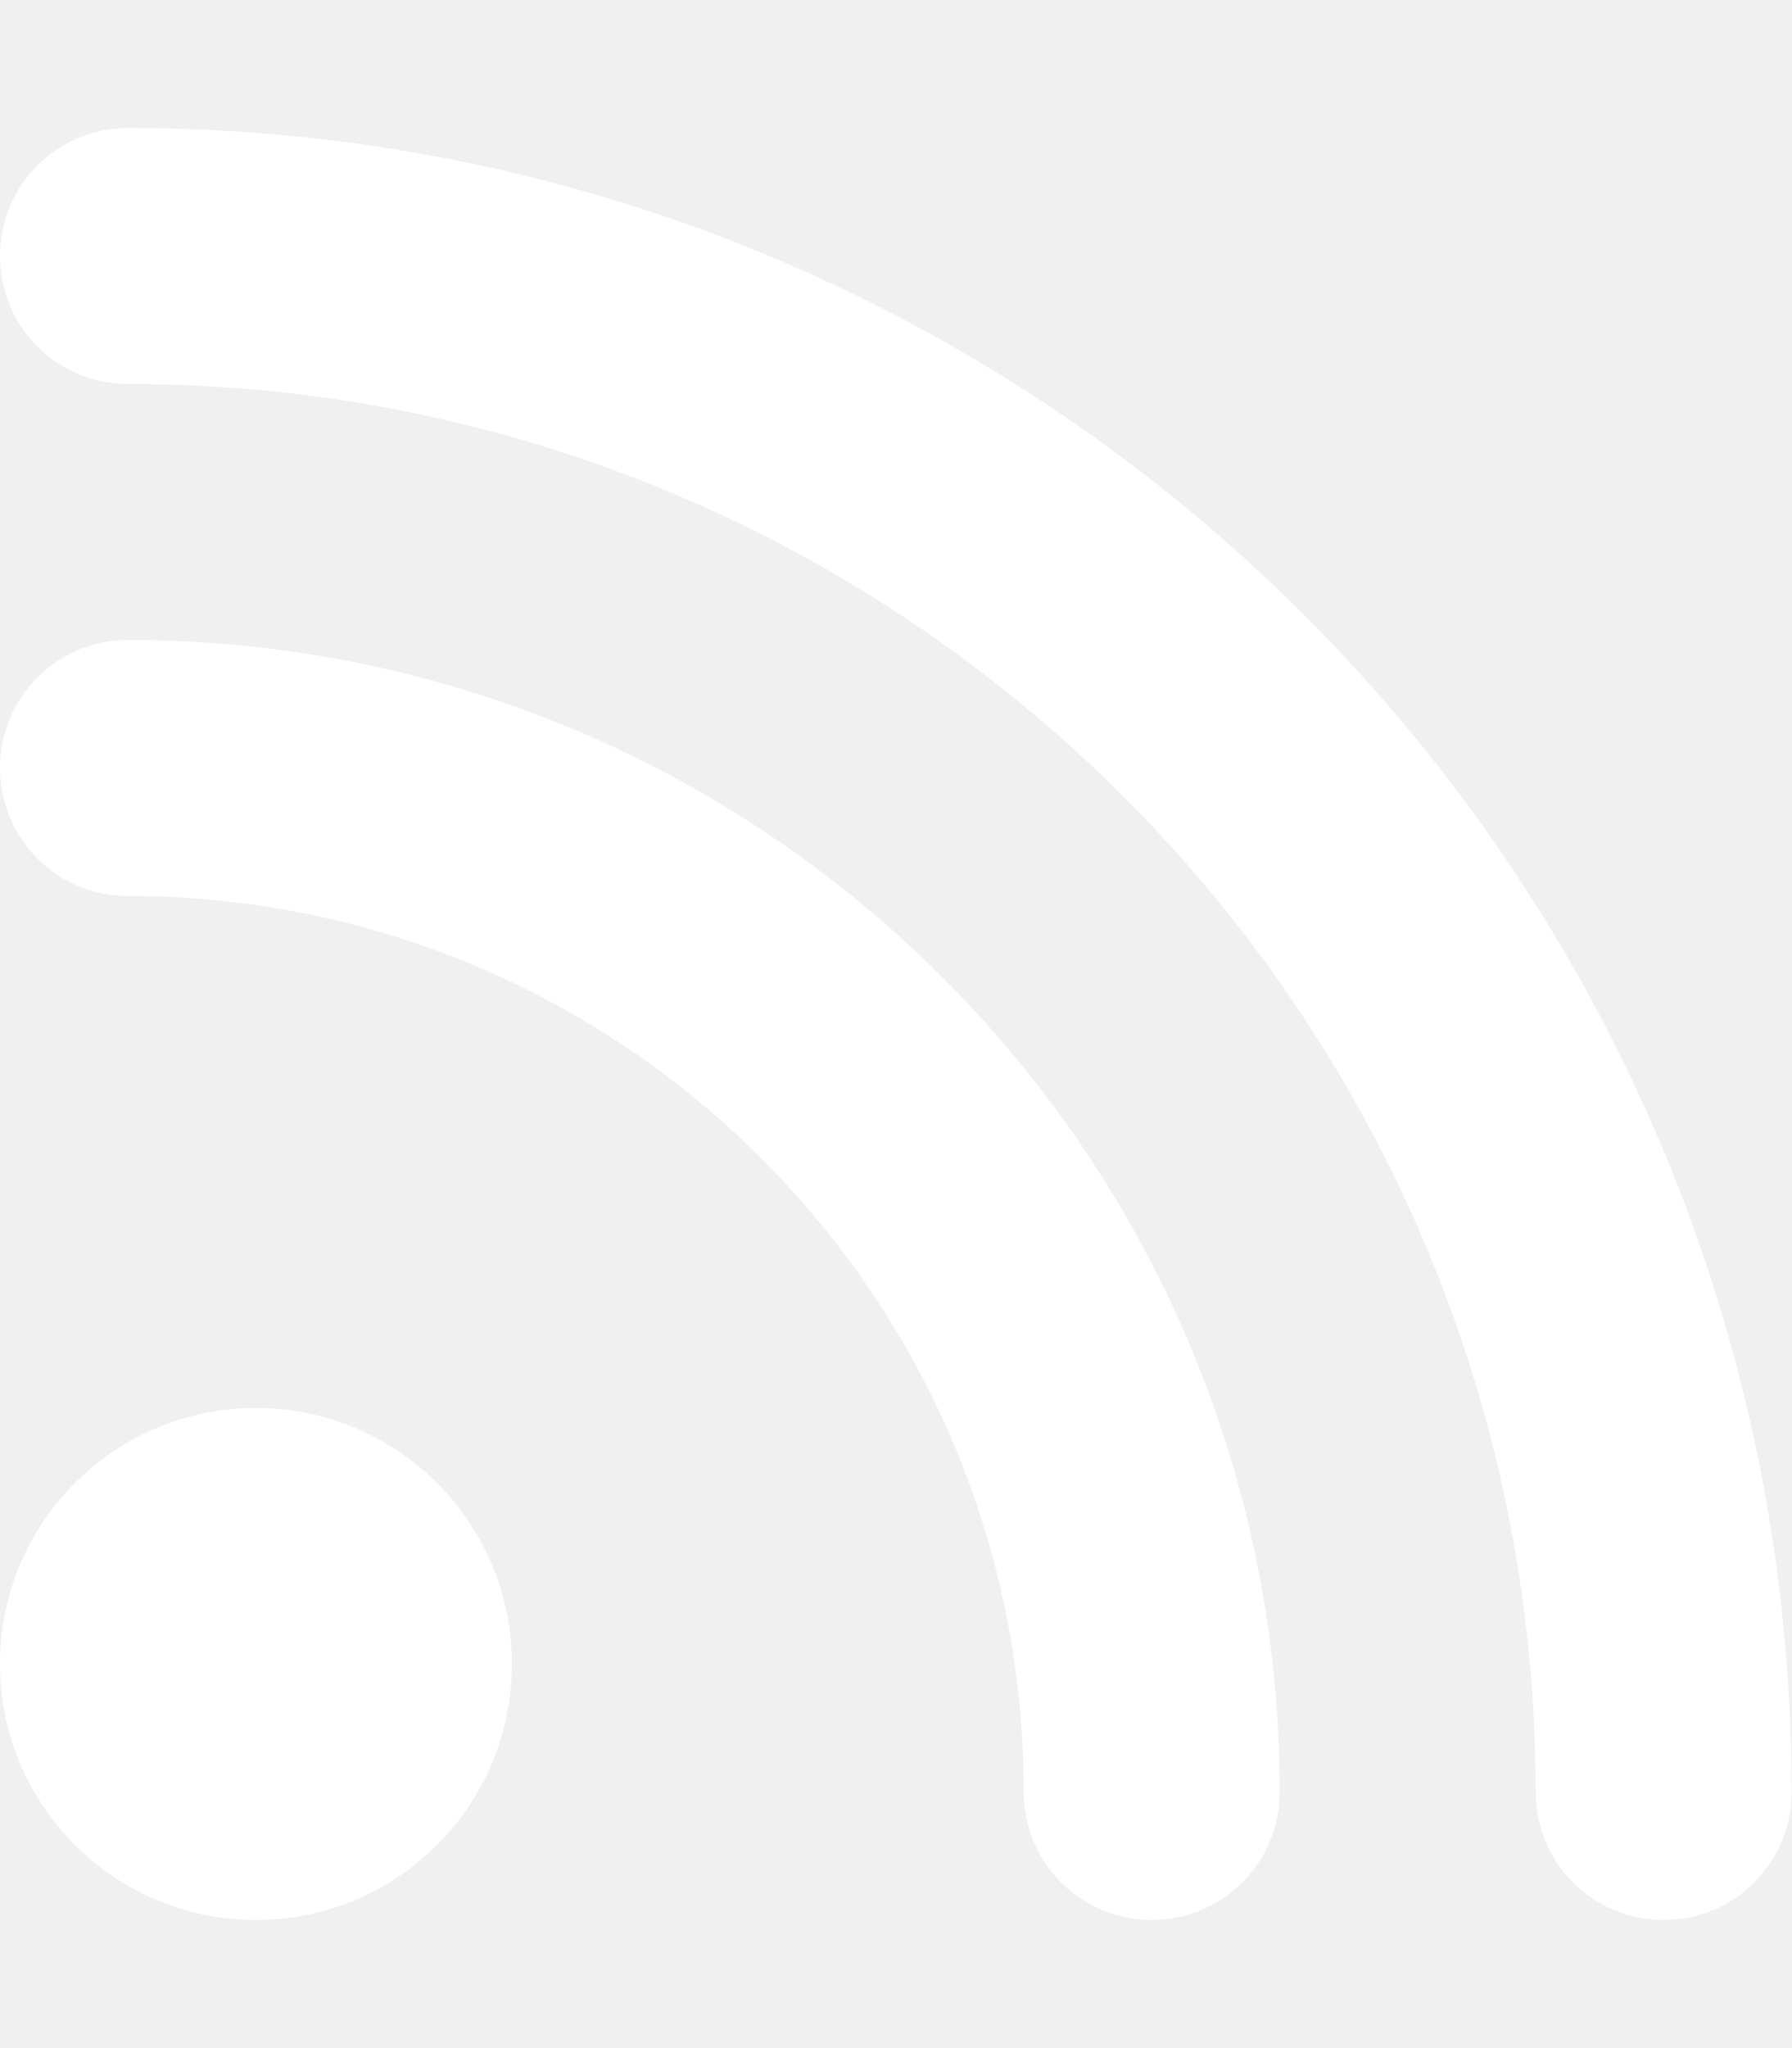
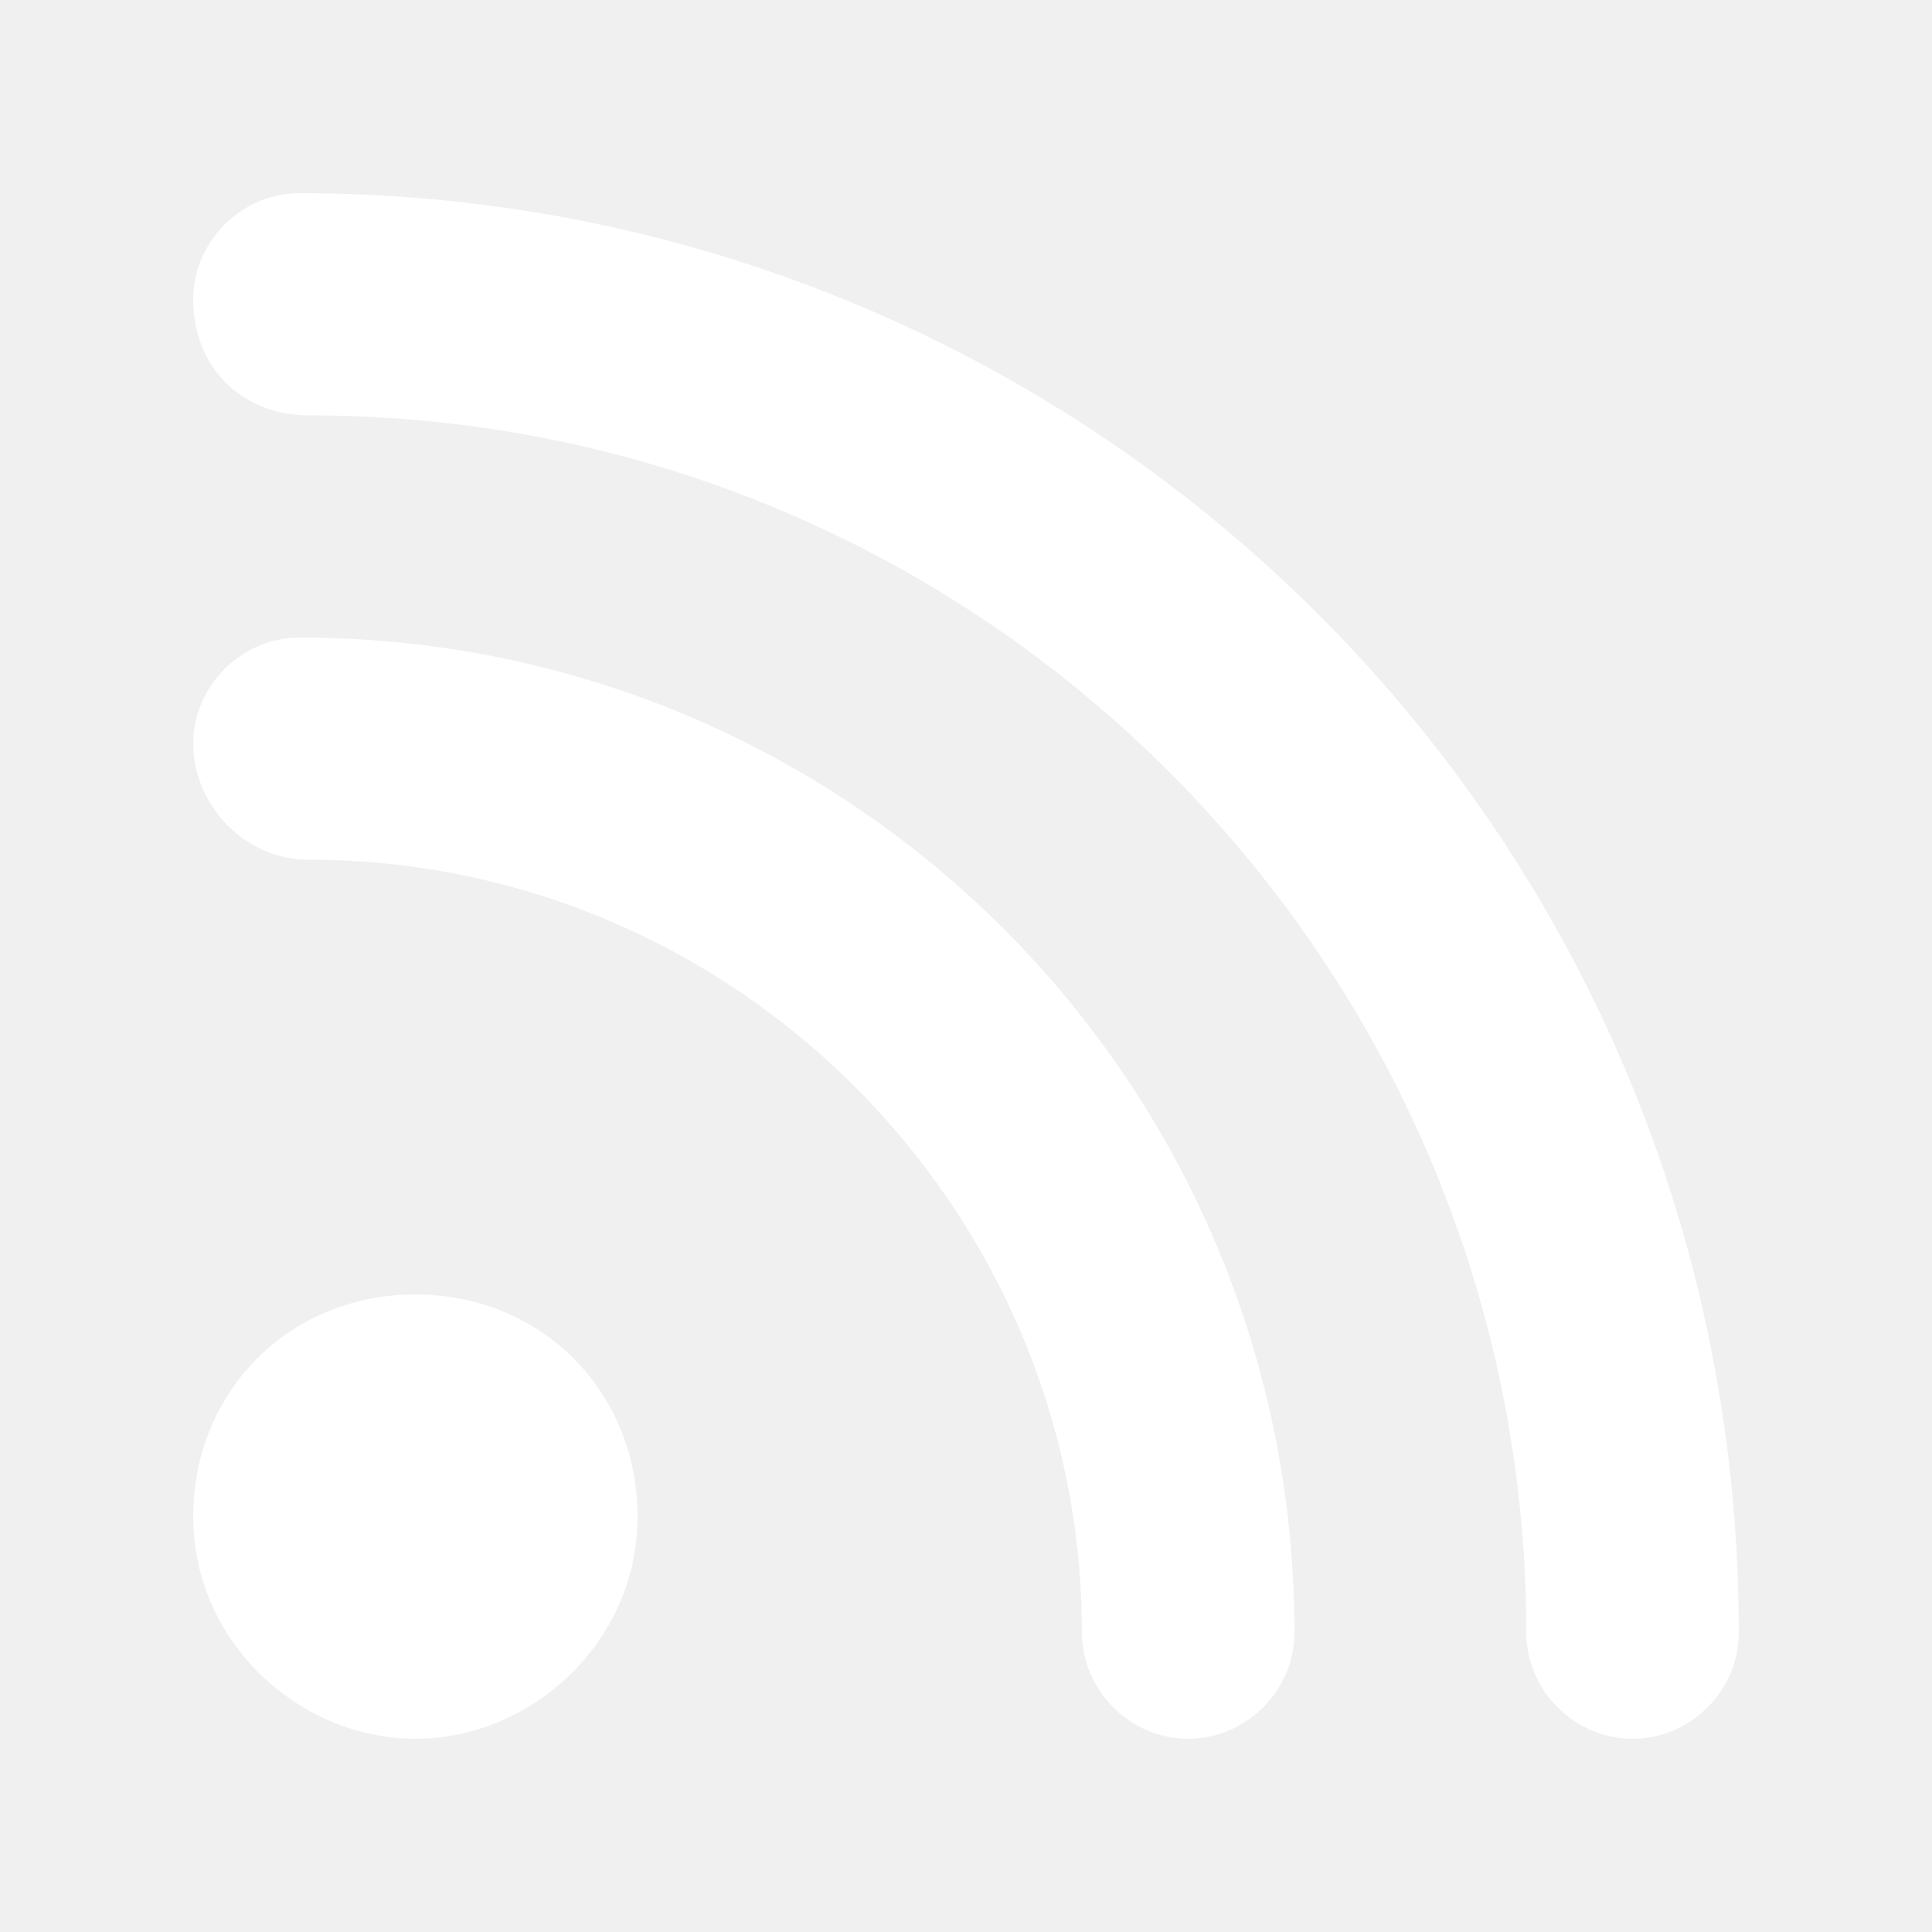
- <svg xmlns="http://www.w3.org/2000/svg" height="16" width="14" viewBox="0 0 448 512">
-   <path fill="#ffffff" d="M0 64C0 46.3 14.3 32 32 32c229.8 0 416 186.2 416 416c0 17.7-14.3 32-32 32s-32-14.3-32-32C384 253.6 226.4 96 32 96C14.3 96 0 81.7 0 64zM0 416a64 64 0 1 1 128 0A64 64 0 1 1 0 416zM32 160c159.1 0 288 128.9 288 288c0 17.7-14.3 32-32 32s-32-14.3-32-32c0-123.7-100.3-224-224-224c-17.7 0-32-14.3-32-32s14.3-32 32-32z" />
+ <svg xmlns="http://www.w3.org/2000/svg" version="1.1" id="Calque_1" x="0px" y="0px" viewBox="0 0 20 20" style="enable-background:new 0 0 20 20;" xml:space="preserve">
+   <style type="text/css">
+ 	.st0{fill:#FFFFFF;}
+ </style>
+   <path class="st0" d="M2,3.1C2,2.5,2.5,2,3.1,2C11.3,2,18,8.6,18,16.9c0,0.6-0.5,1.1-1.1,1.1s-1.1-0.5-1.1-1.1  c0-6.9-5.6-12.6-12.6-12.6C2.5,4.3,2,3.8,2,3.1z M2,15.7c0-1.3,1-2.3,2.3-2.3s2.3,1,2.3,2.3S5.5,18,4.3,18S2,17,2,15.7z M3.1,6.6  c5.7,0,10.3,4.6,10.3,10.3c0,0.6-0.5,1.1-1.1,1.1s-1.1-0.5-1.1-1.1c0-4.4-3.6-8-8-8C2.5,8.9,2,8.3,2,7.7S2.5,6.6,3.1,6.6z" />
</svg>
